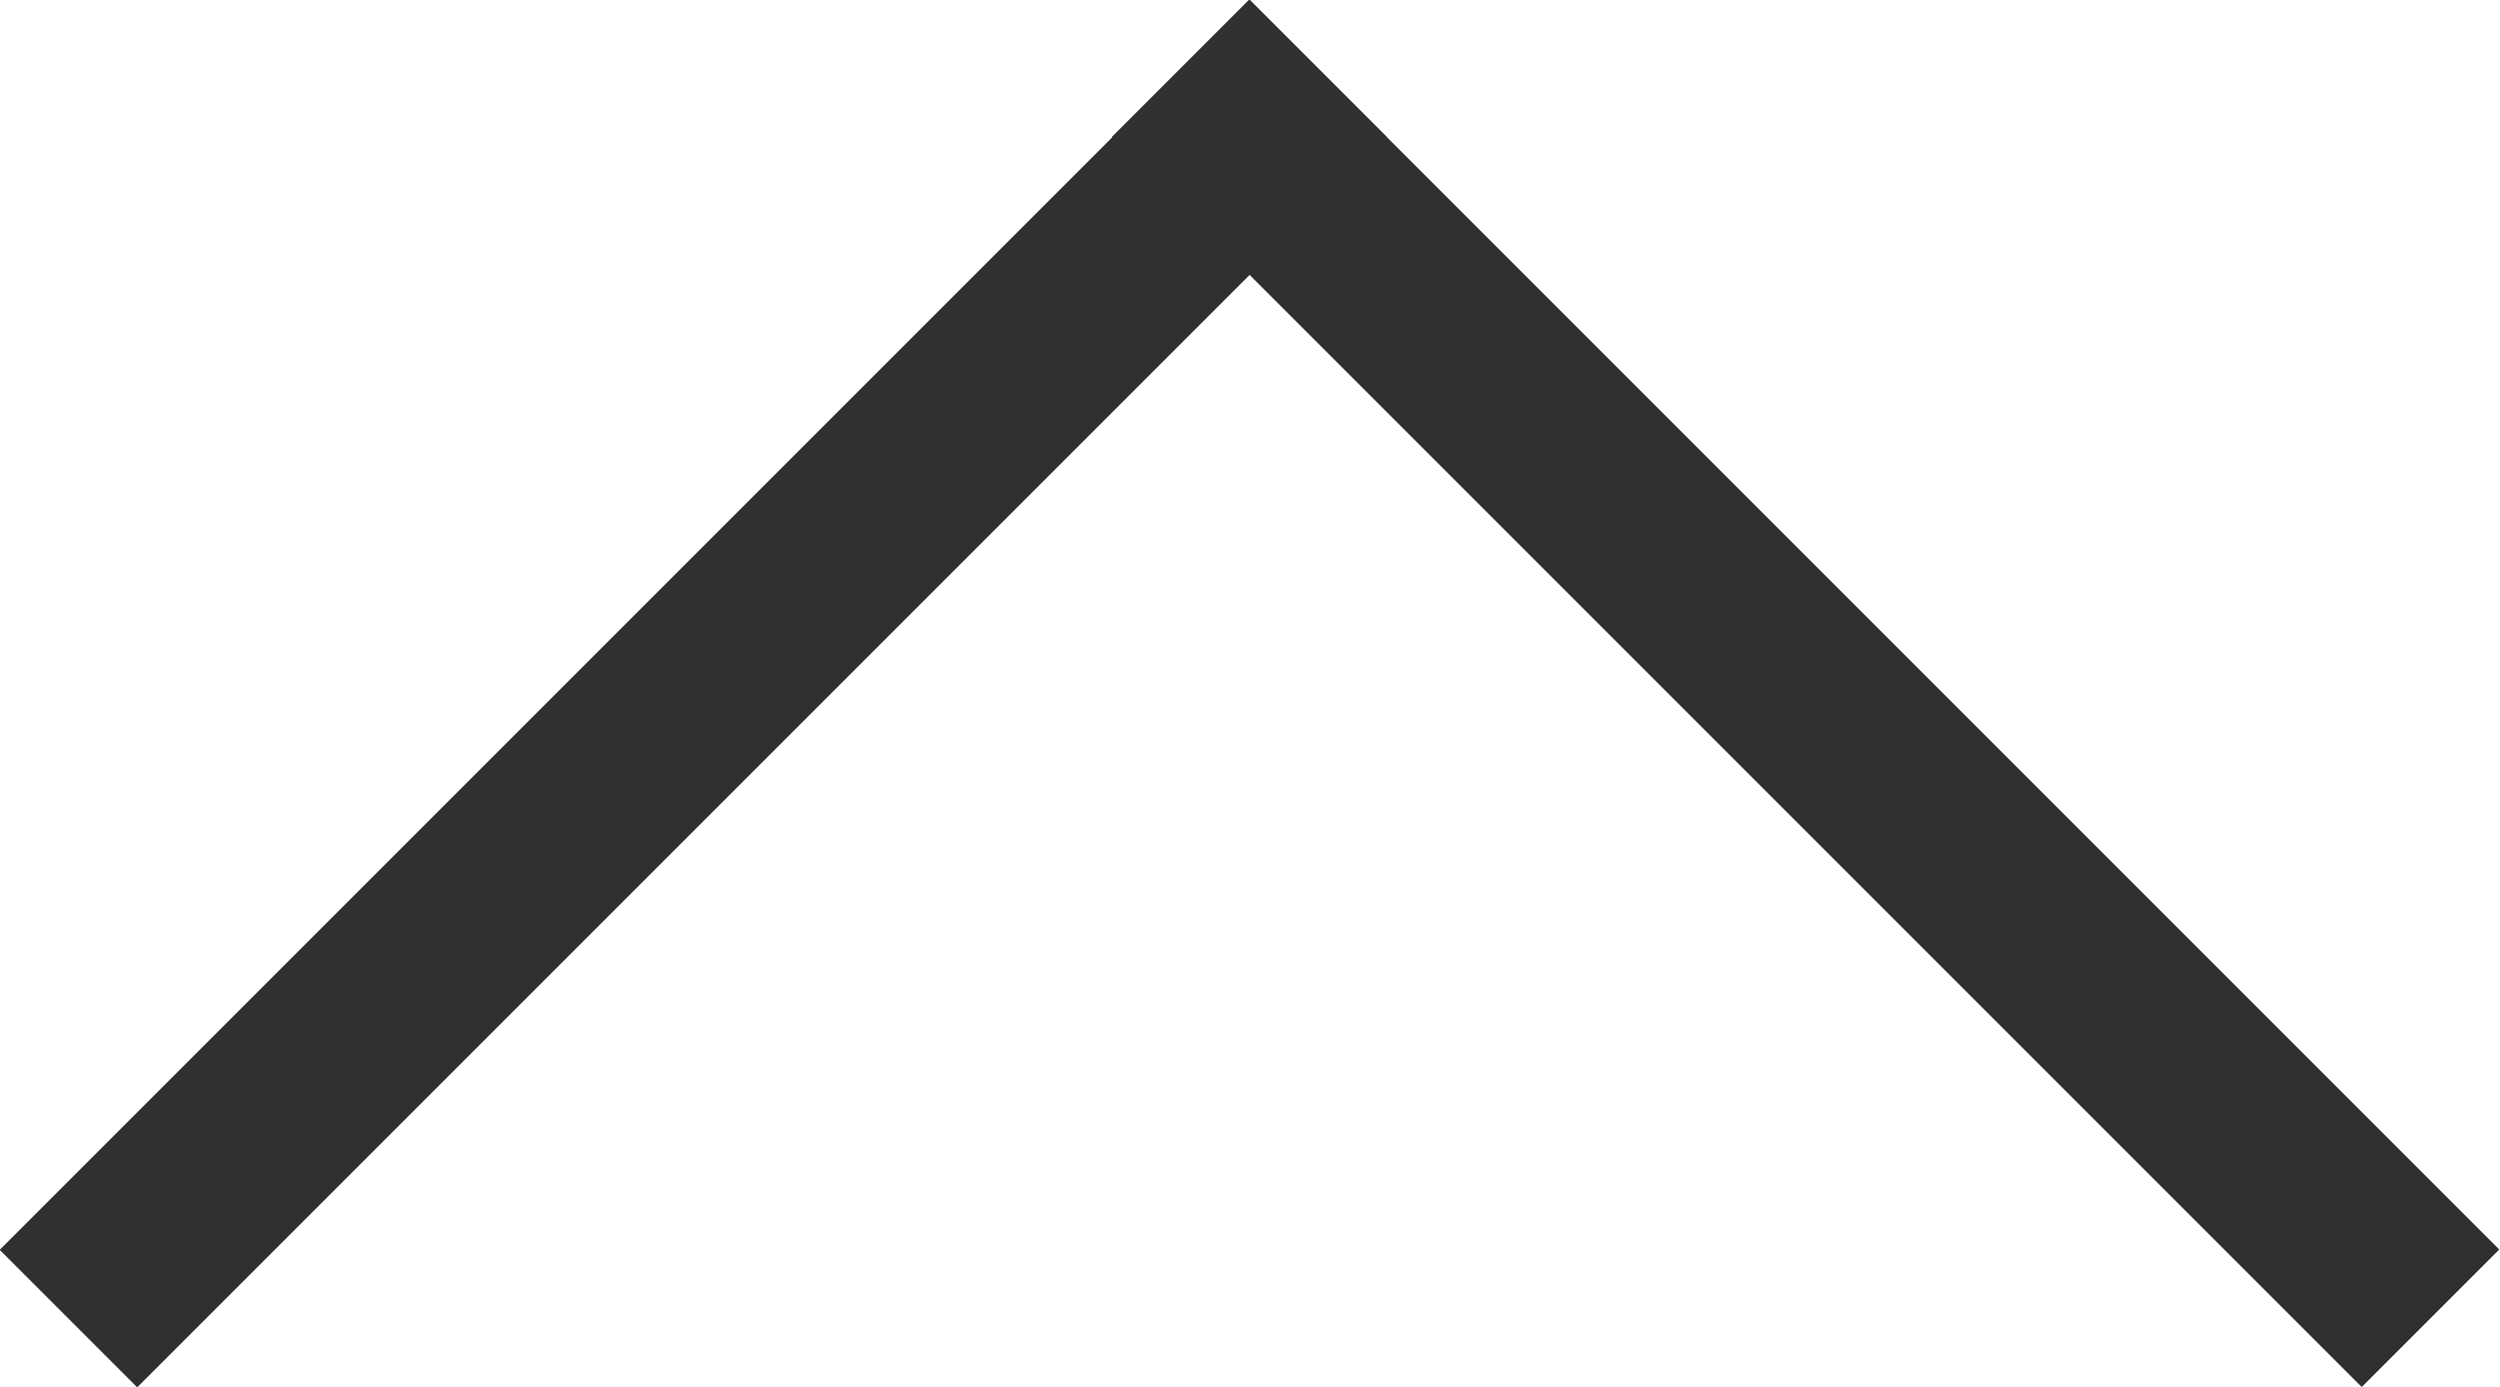
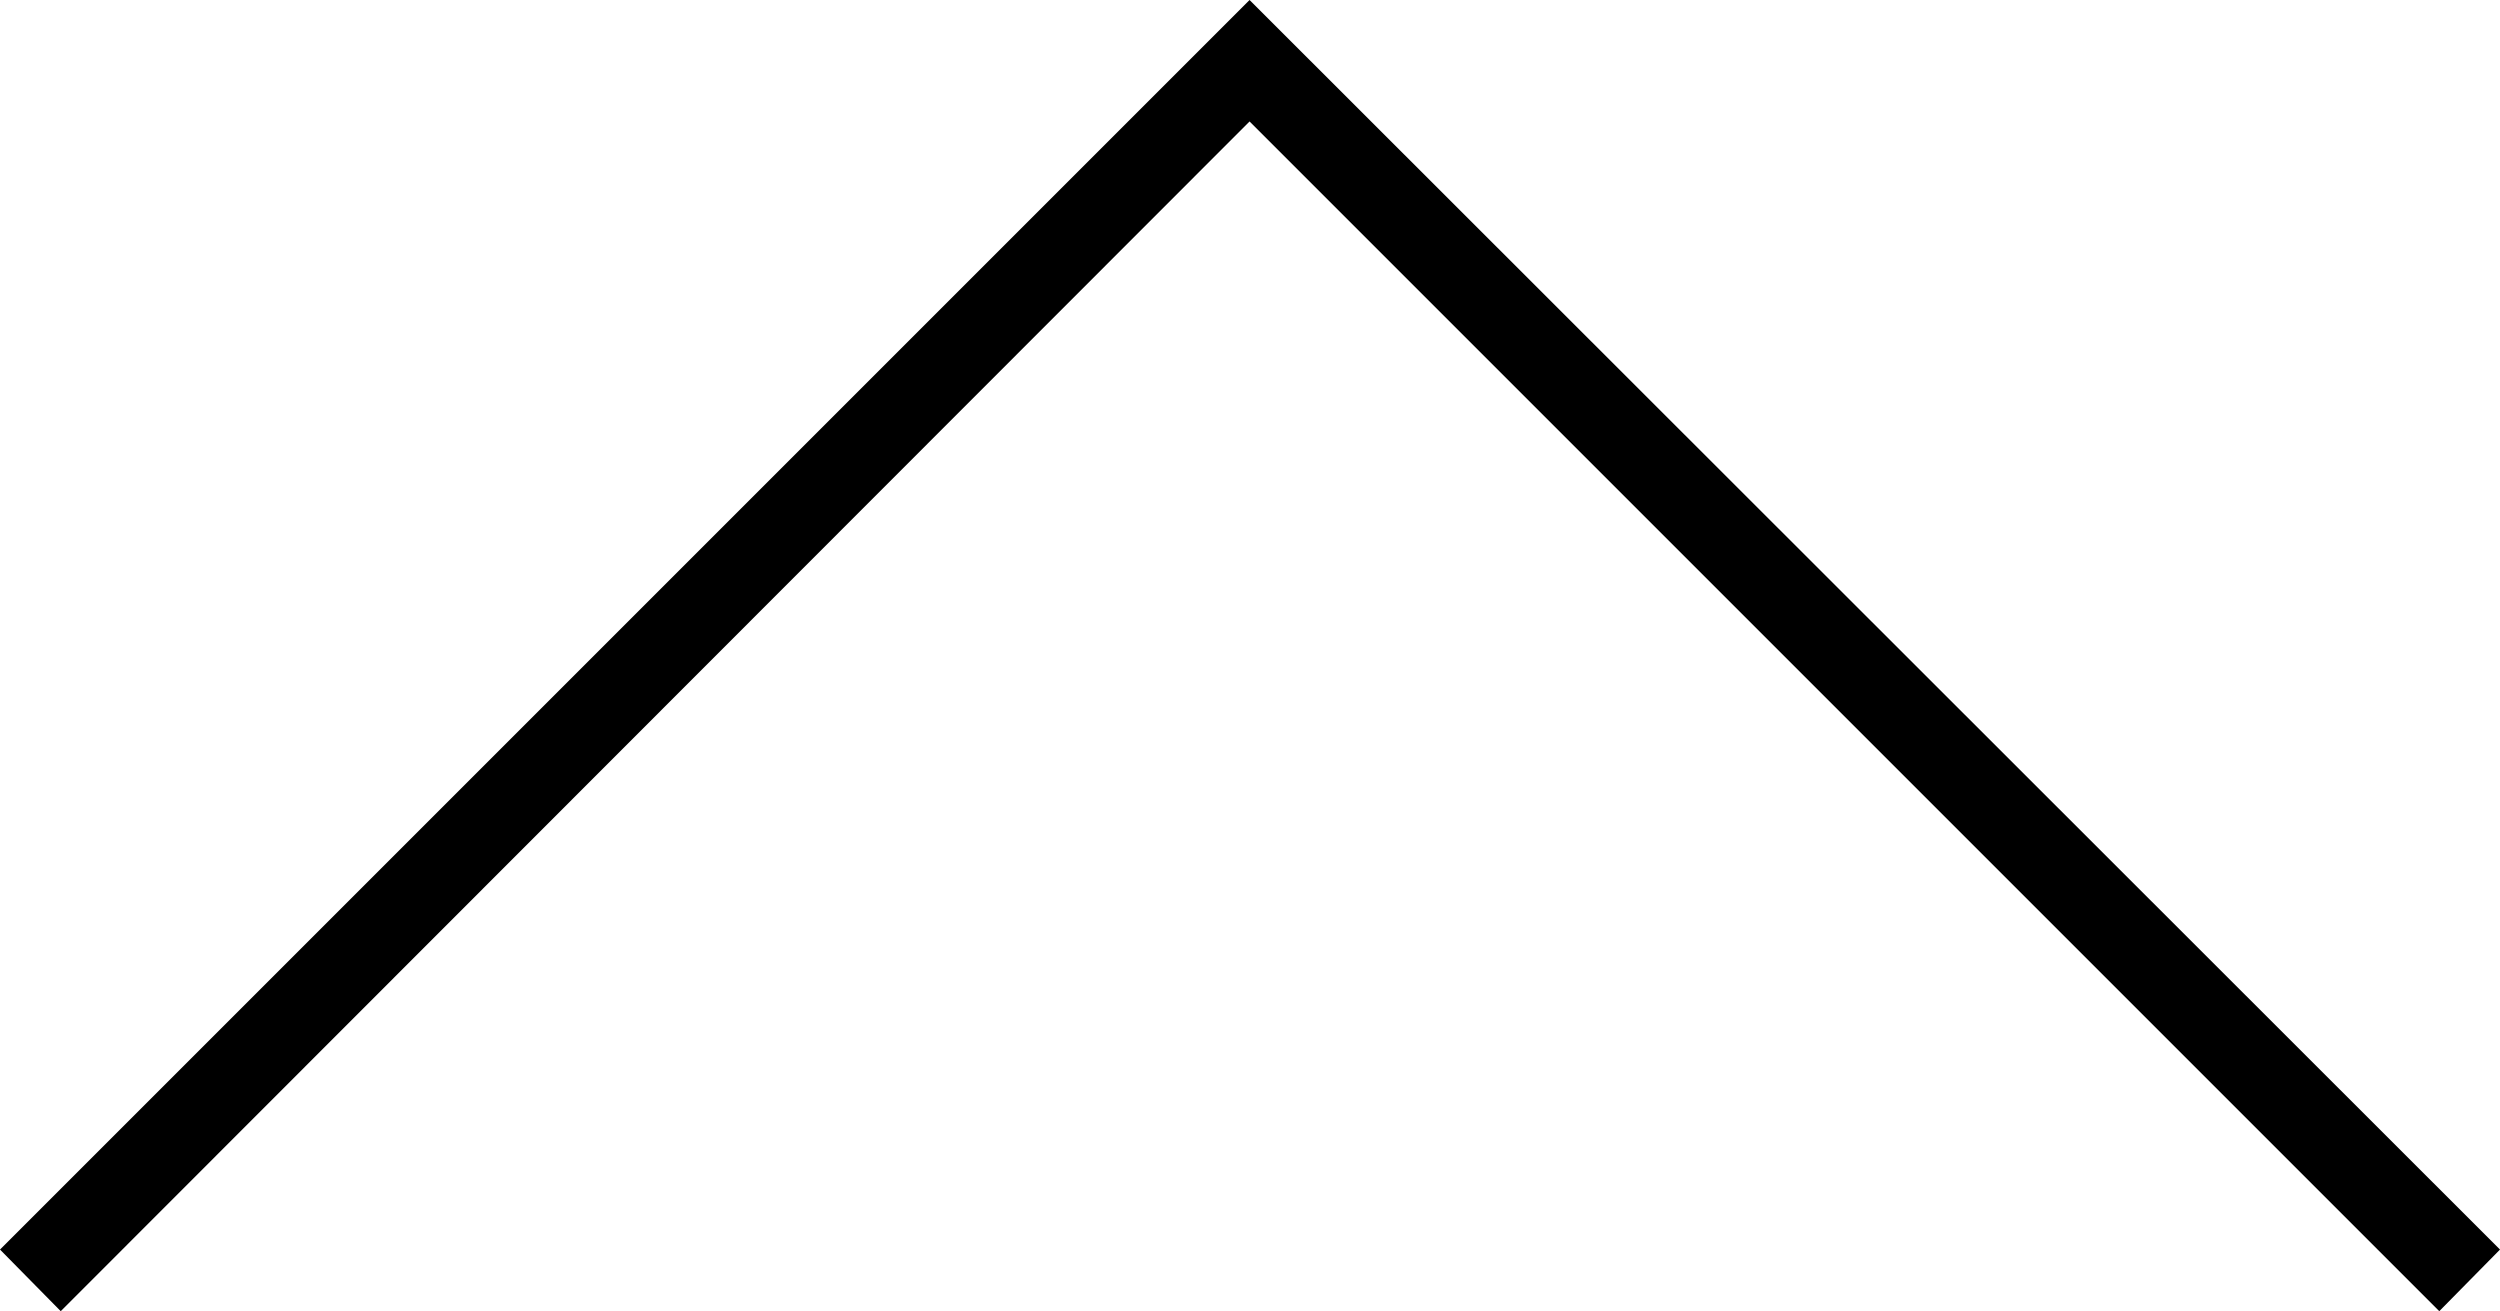
- <svg xmlns="http://www.w3.org/2000/svg" viewBox="0 0 27.38 15.19">
-   <defs>
-     <style>.cls-1{fill:#303030;}</style>
-   </defs>
-   <g id="Layer_2" data-name="Layer 2">
-     <g id="깨부심">
-       <rect class="cls-1" x="-2.08" y="6.53" width="19.36" height="2.13" transform="translate(-3.15 7.6) rotate(-45)" />
-       <rect class="cls-1" x="10.1" y="6.53" width="19.36" height="2.13" transform="translate(28.39 26.95) rotate(-135)" />
-     </g>
-   </g>
+ <svg xmlns="http://www.w3.org/2000/svg" id="Layer_2" data-name="Layer 2" viewBox="0 0 27.99 14.67">
+   <polygon points="27.99 13.99 13.99 0 13.99 0 13.99 0 0 13.99 0.68 14.68 13.99 1.36 27.31 14.68 27.99 13.99" />
</svg>
